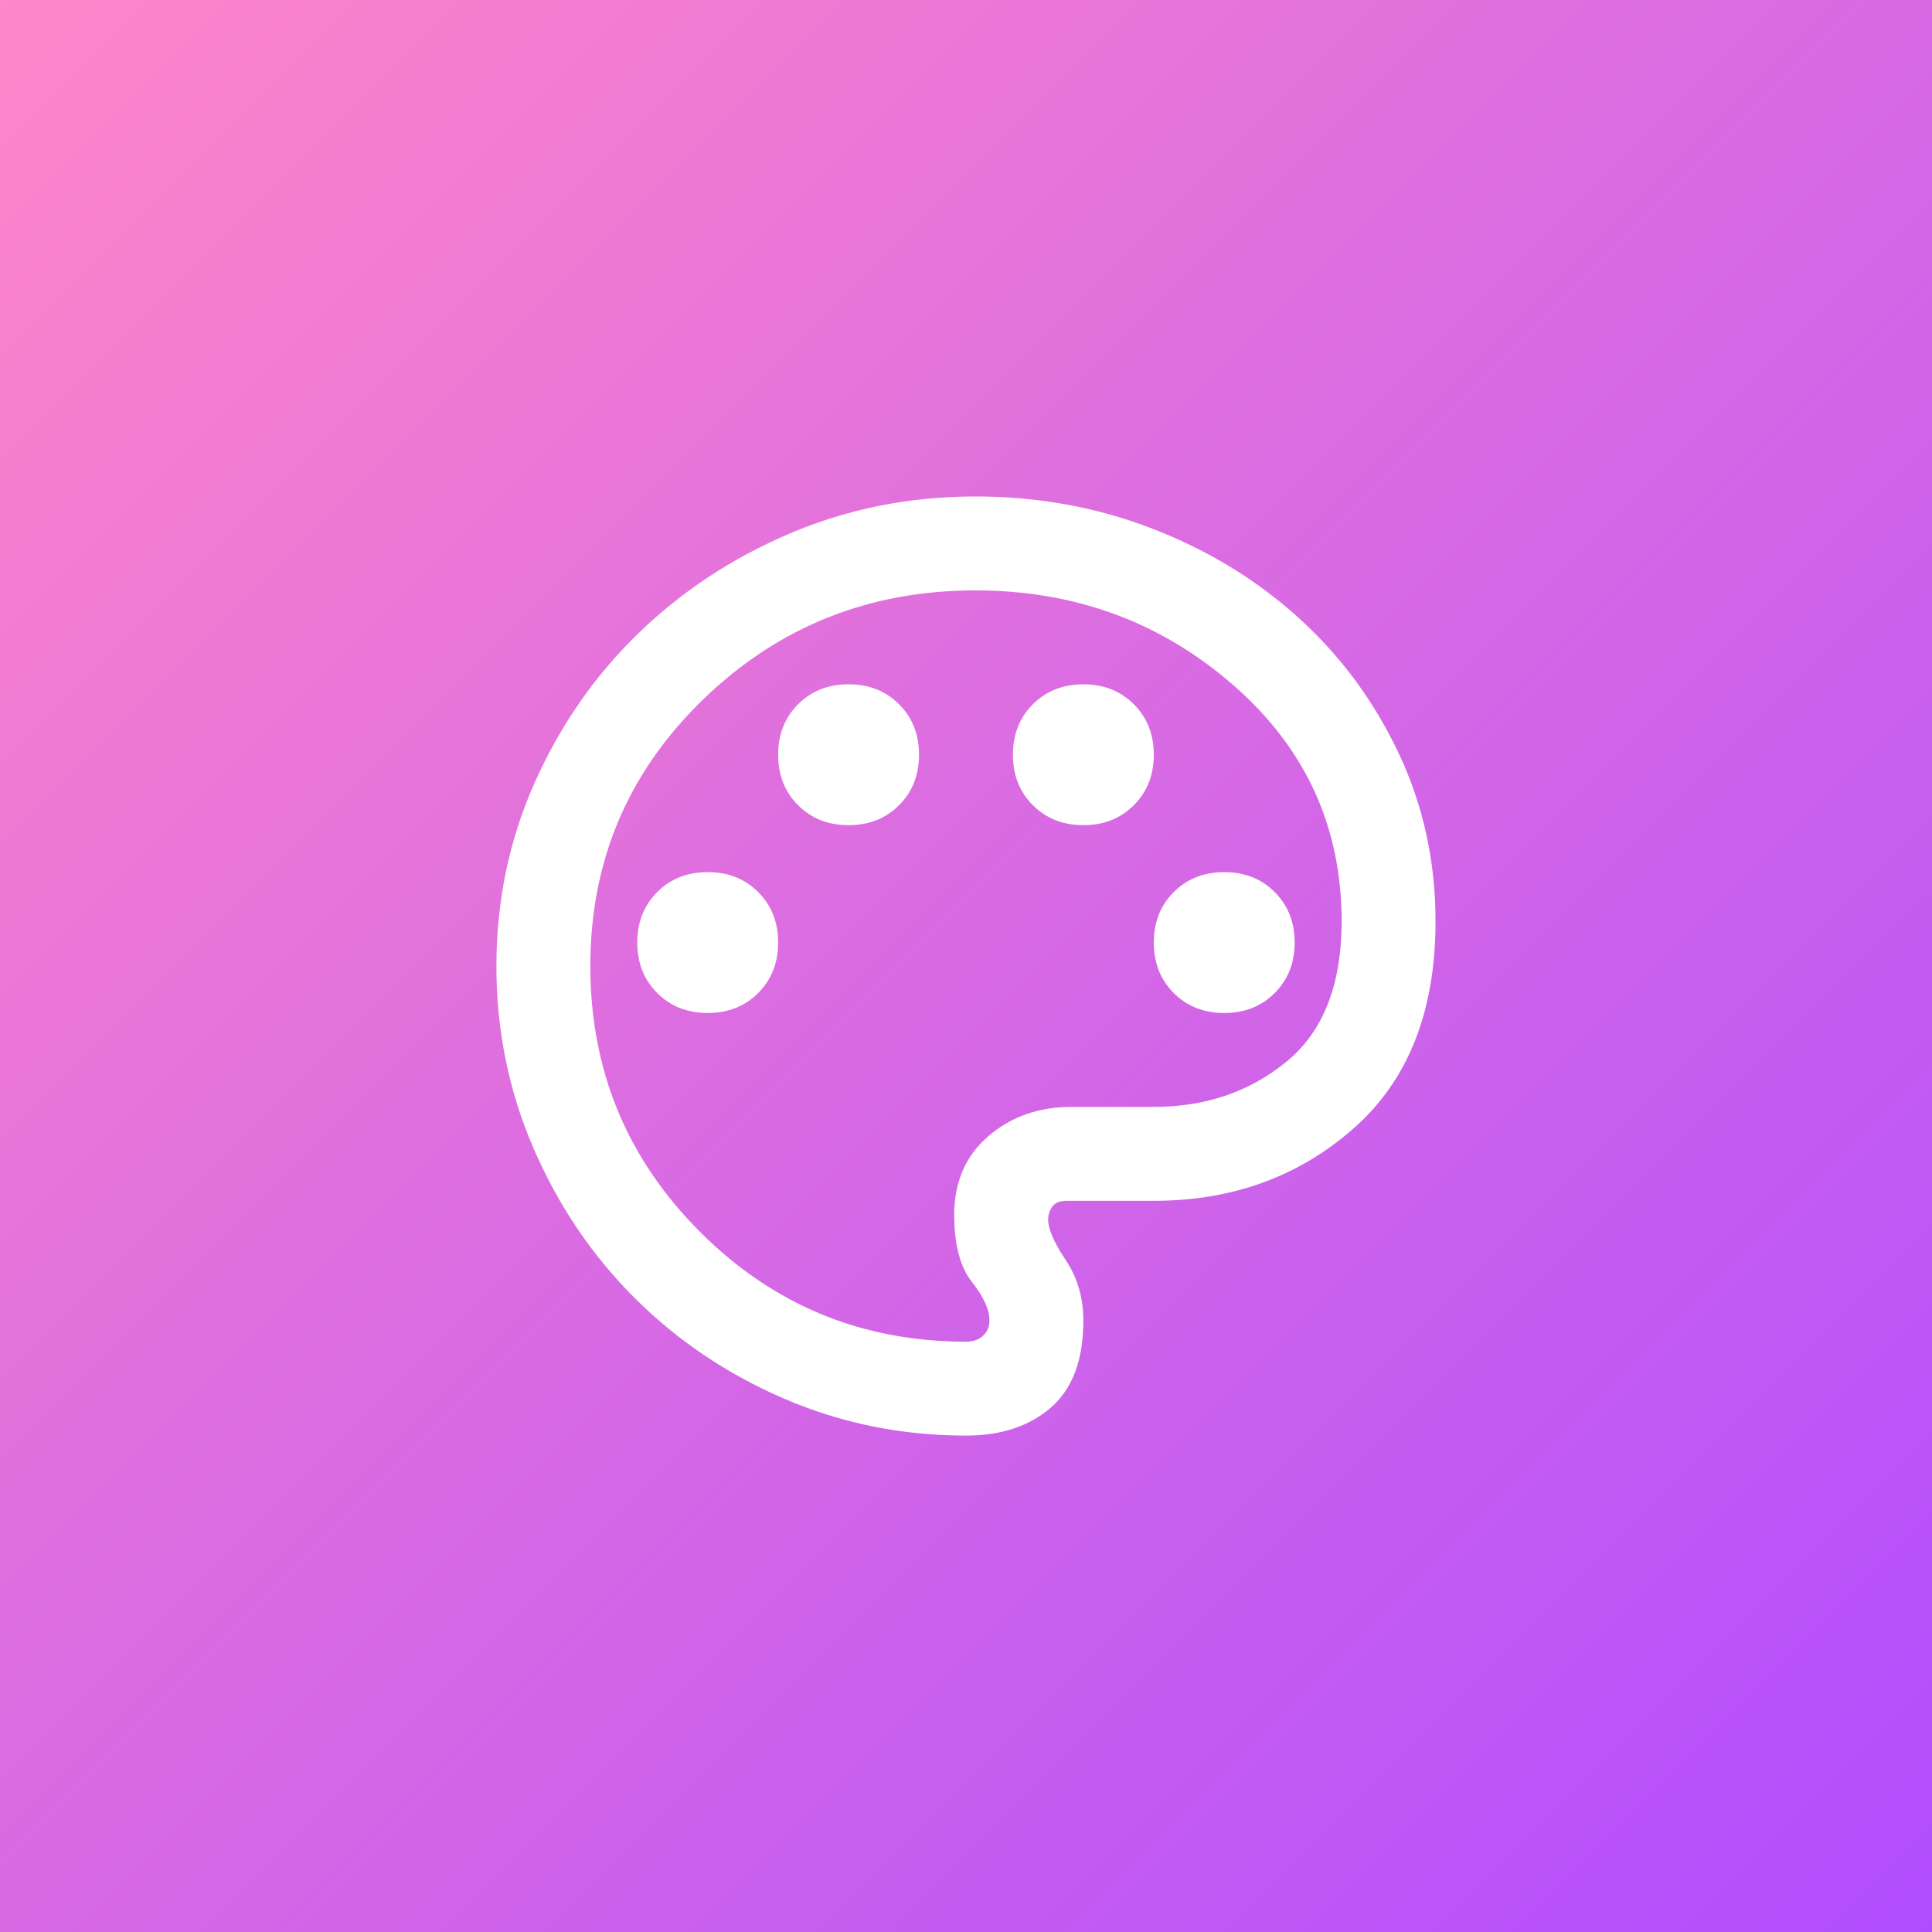
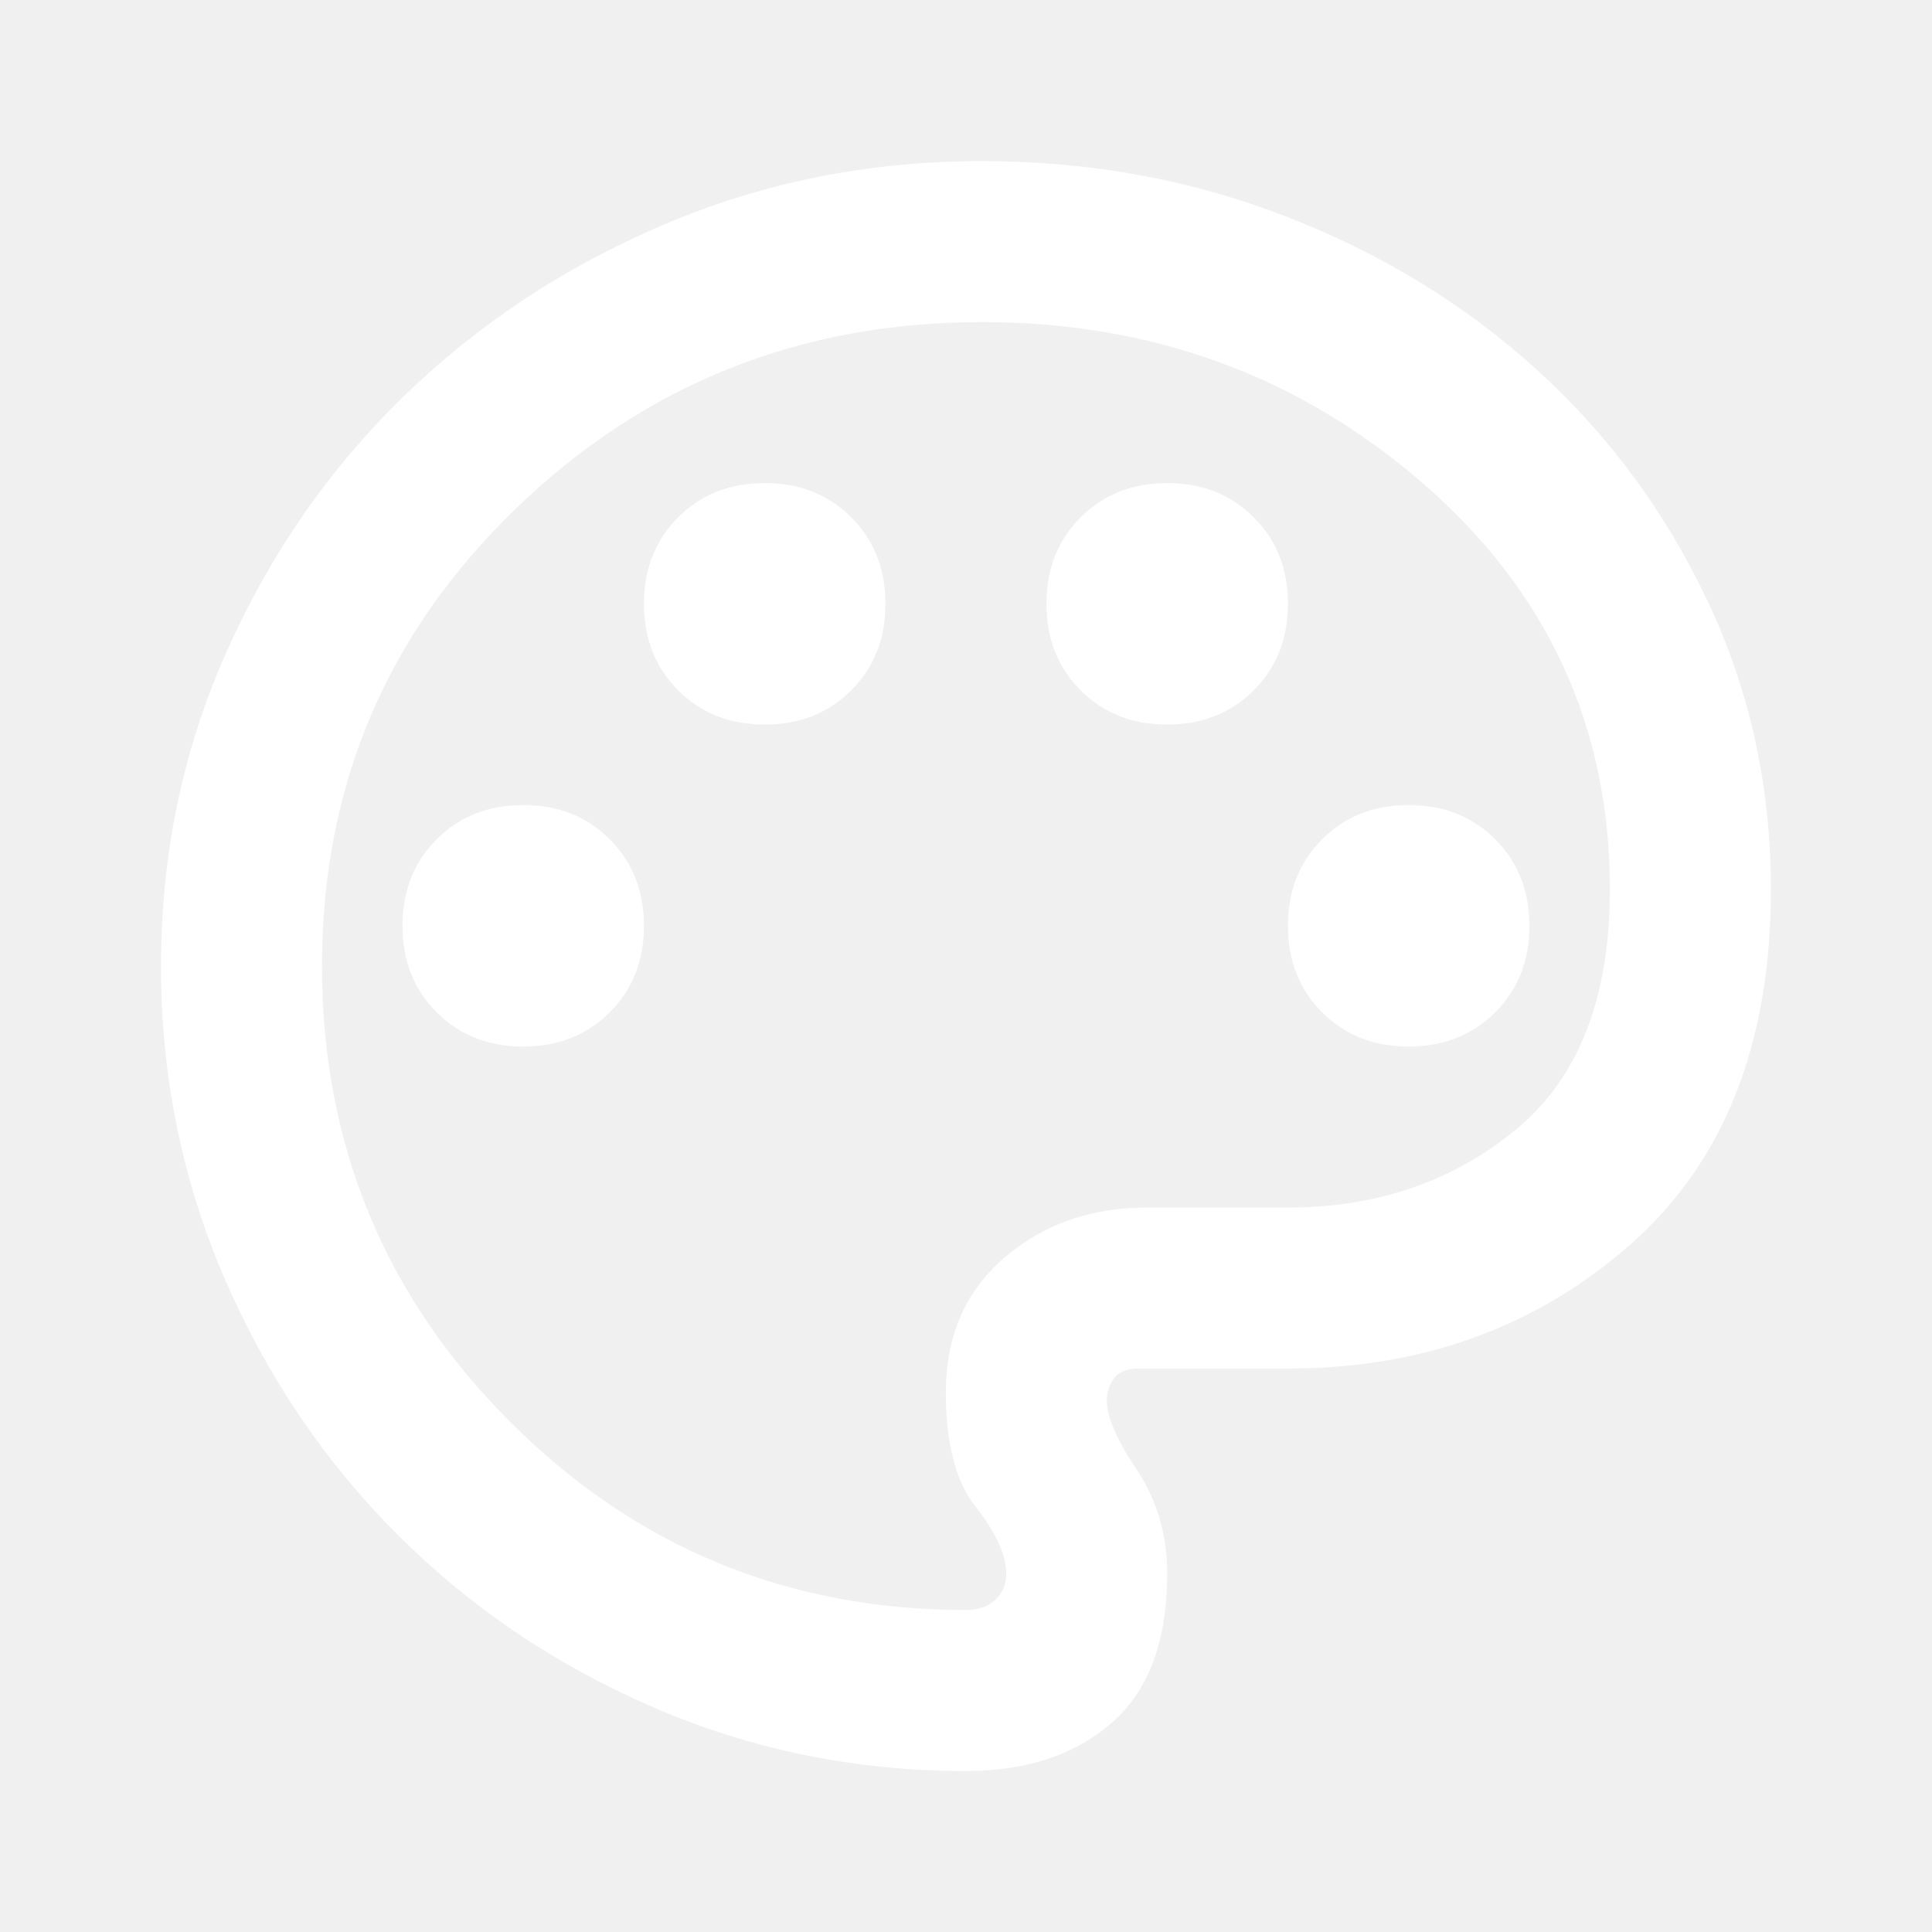
- <svg xmlns="http://www.w3.org/2000/svg" width="96" height="96" viewBox="0 0 96 96">
-   <defs>
-     <linearGradient id="g" x1="0%" y1="0%" x2="100%" y2="100%">
-       <stop offset="0" stop-color="#FF86C8" />
-       <stop offset="1" stop-color="#B04DFF" />
-     </linearGradient>
-   </defs>
-   <rect width="96" height="96" fill="url(#g)" />
+ <svg xmlns="http://www.w3.org/2000/svg" width="96" height="96" viewBox="20 20 56 56">
  <g transform="translate(20 76) scale(0.05833)" fill="#ffffff">
    <path d="M480-80q-82 0-155-31.5t-127.5-86Q143-252 111.5-325T80-480q0-83 32.5-156t88-127Q256-817 330-848.5T488-880q80 0 151 27.5t124.5 76q53.5 48.5 85 115T880-518q0 115-70 176.5T640-280h-74q-9 0-12.5 5t-3.5 11q0 12 15 34.5t15 51.5q0 50-27.5 74T480-80Zm0-400Zm-220 40q26 0 43-17t17-43q0-26-17-43t-43-17q-26 0-43 17t-17 43q0 26 17 43t43 17Zm120-160q26 0 43-17t17-43q0-26-17-43t-43-17q-26 0-43 17t-17 43q0 26 17 43t43 17Zm200 0q26 0 43-17t17-43q0-26-17-43t-43-17q-26 0-43 17t-17 43q0 26 17 43t43 17Zm120 160q26 0 43-17t17-43q0-26-17-43t-43-17q-26 0-43 17t-17 43q0 26 17 43t43 17ZM480-160q9 0 14.5-5t5.5-13q0-14-15-33t-15-57q0-42 29-67t71-25h70q66 0 113-38.5T800-518q0-121-92.5-201.5T488-800q-136 0-232 93t-96 227q0 133 93.5 226.5T480-160Z" />
  </g>
</svg>
